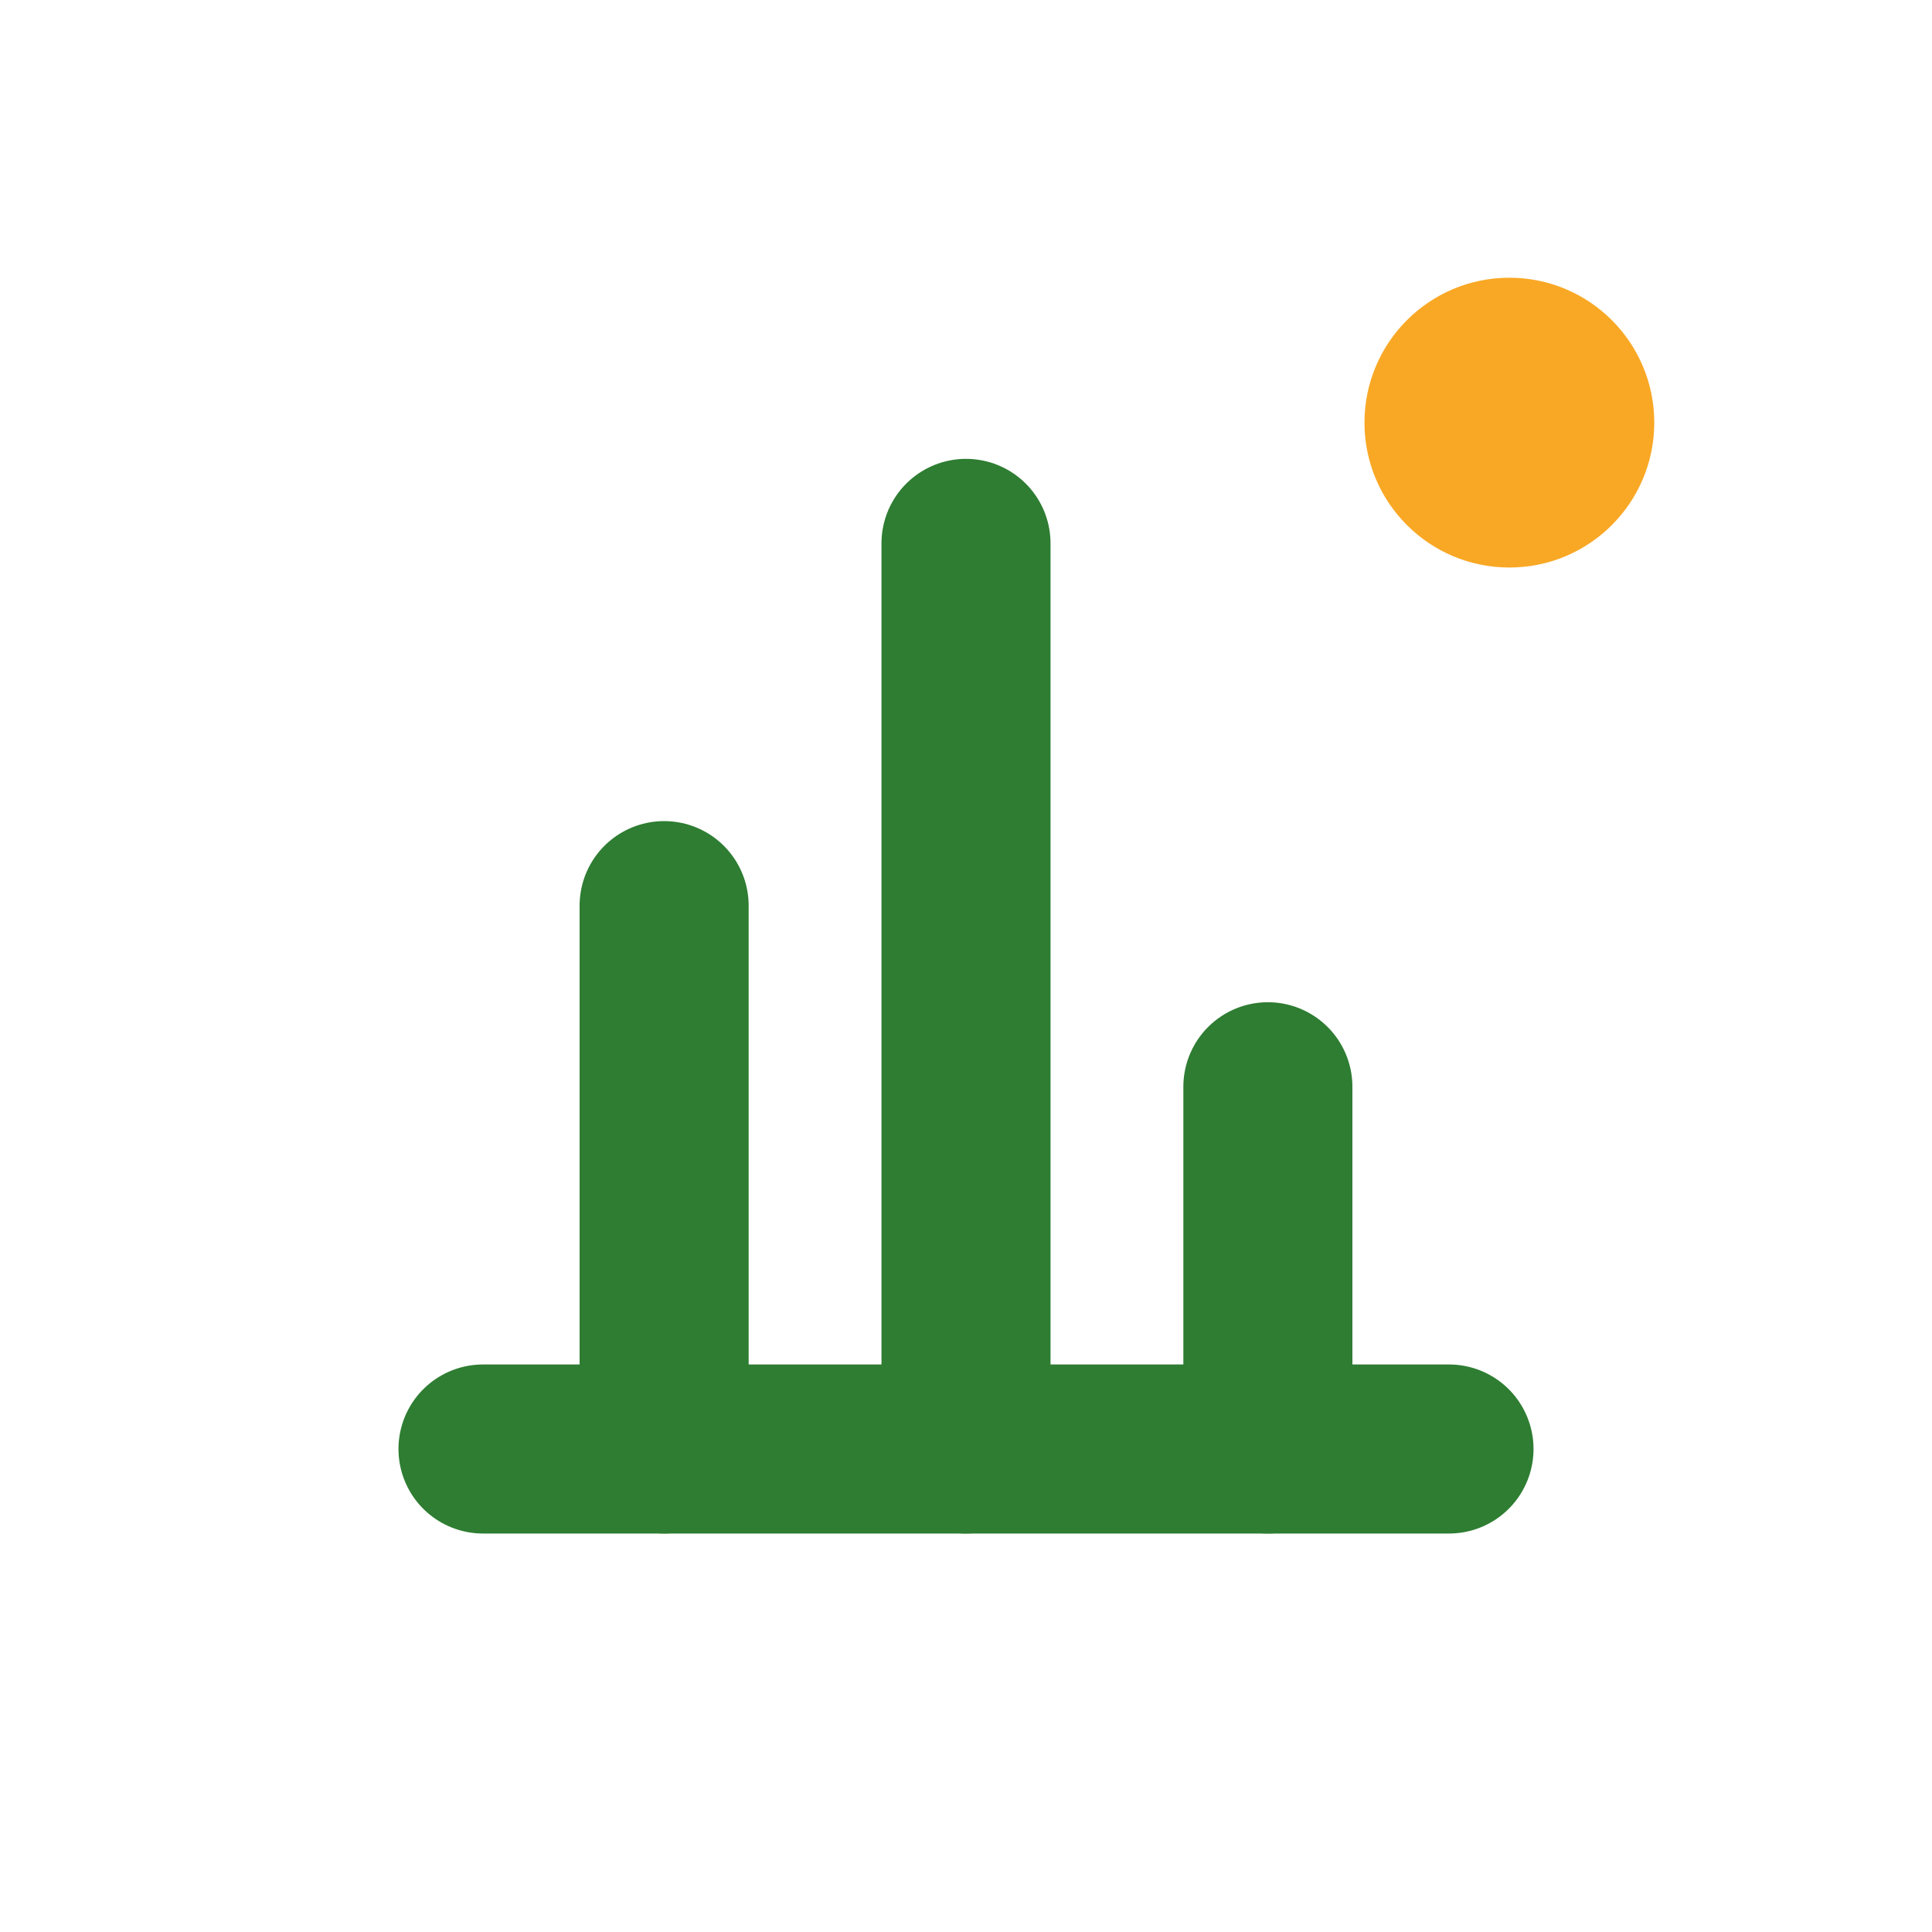
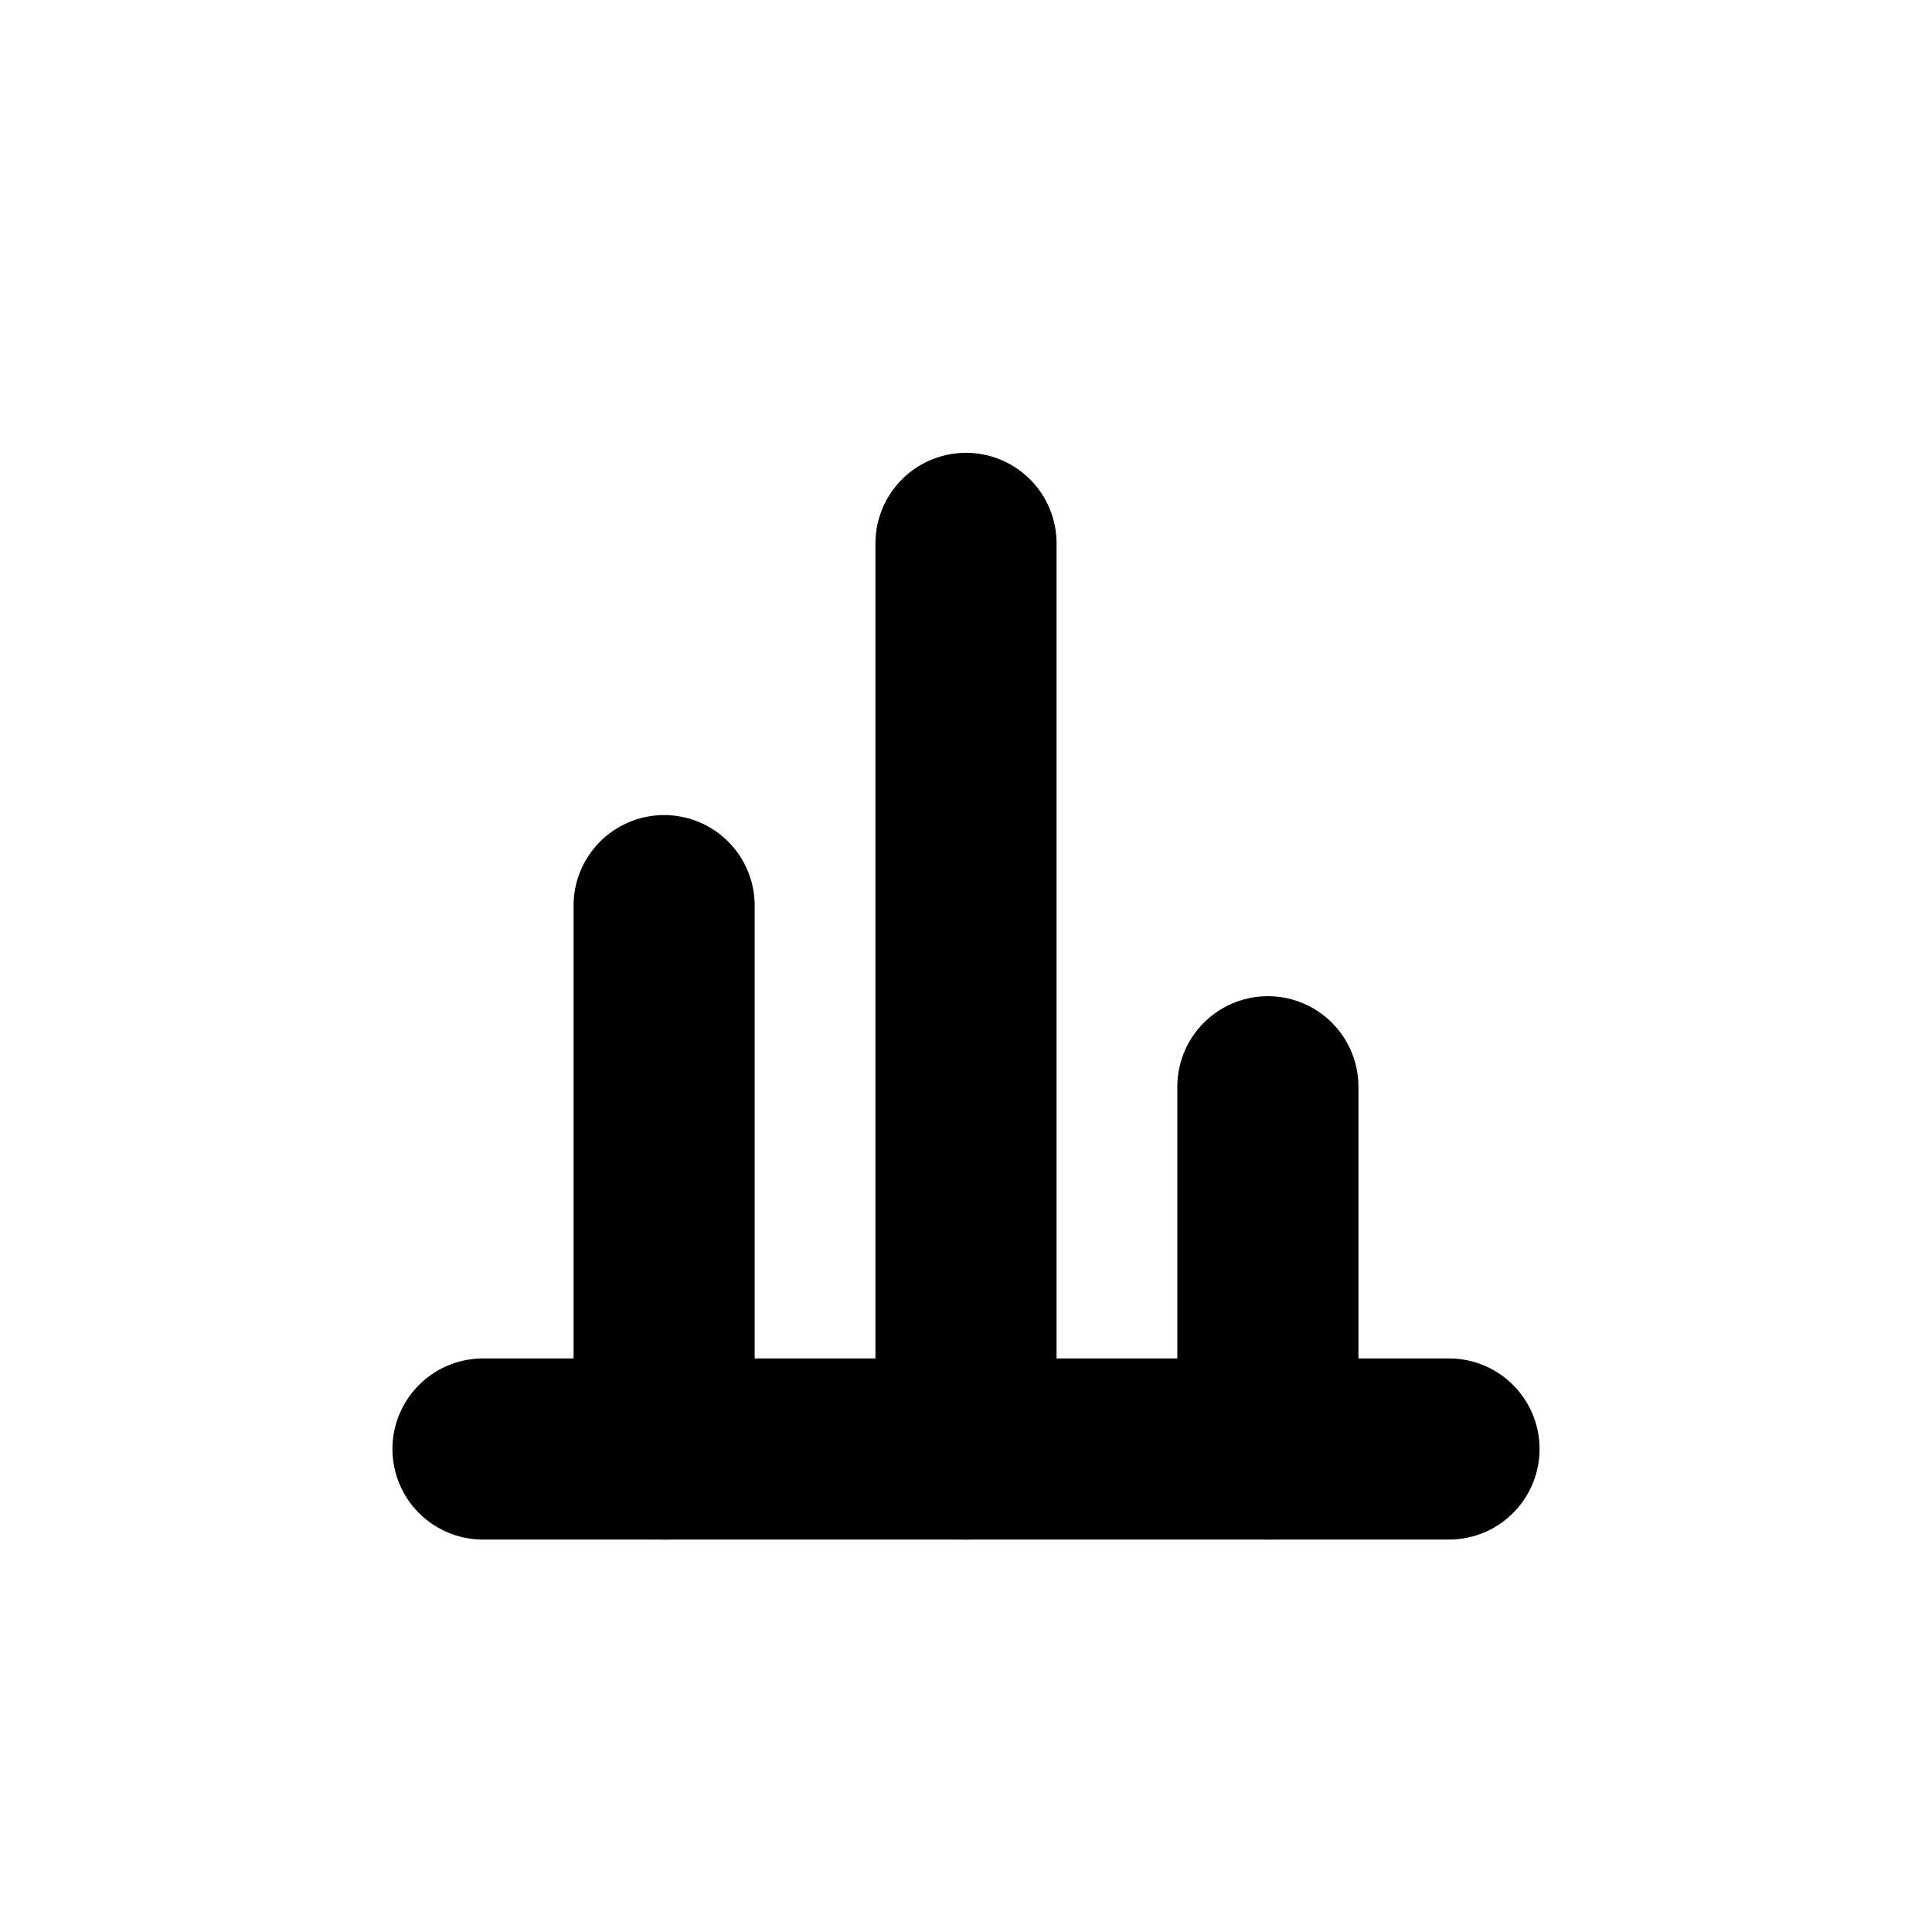
- <svg xmlns="http://www.w3.org/2000/svg" width="32" height="32" viewBox="0 0 32 32" fill="none" role="img" aria-label="แอดมิน">
-   <path d="M8 24h16" stroke="#2E7D32" stroke-width="2.8" stroke-linecap="round" />
-   <path d="M11 24V15" stroke="#2E7D32" stroke-width="2.8" stroke-linecap="round" />
-   <path d="M16 24V9" stroke="#2E7D32" stroke-width="2.8" stroke-linecap="round" />
-   <path d="M21 24v-6" stroke="#2E7D32" stroke-width="2.8" stroke-linecap="round" />
-   <circle cx="25" cy="7" r="2.4" fill="#F9A825" />
+ <svg xmlns="http://www.w3.org/2000/svg" width="32" height="32" viewBox="0 0 32 32" fill="none">
+   <path d="M8 24h16" stroke="currentColor" stroke-width="3" stroke-linecap="round" />
+   <path d="M11 24V15" stroke="currentColor" stroke-width="3" stroke-linecap="round" />
+   <path d="M16 24V9" stroke="currentColor" stroke-width="3" stroke-linecap="round" />
+   <path d="M21 24v-6" stroke="currentColor" stroke-width="3" stroke-linecap="round" />
</svg>
